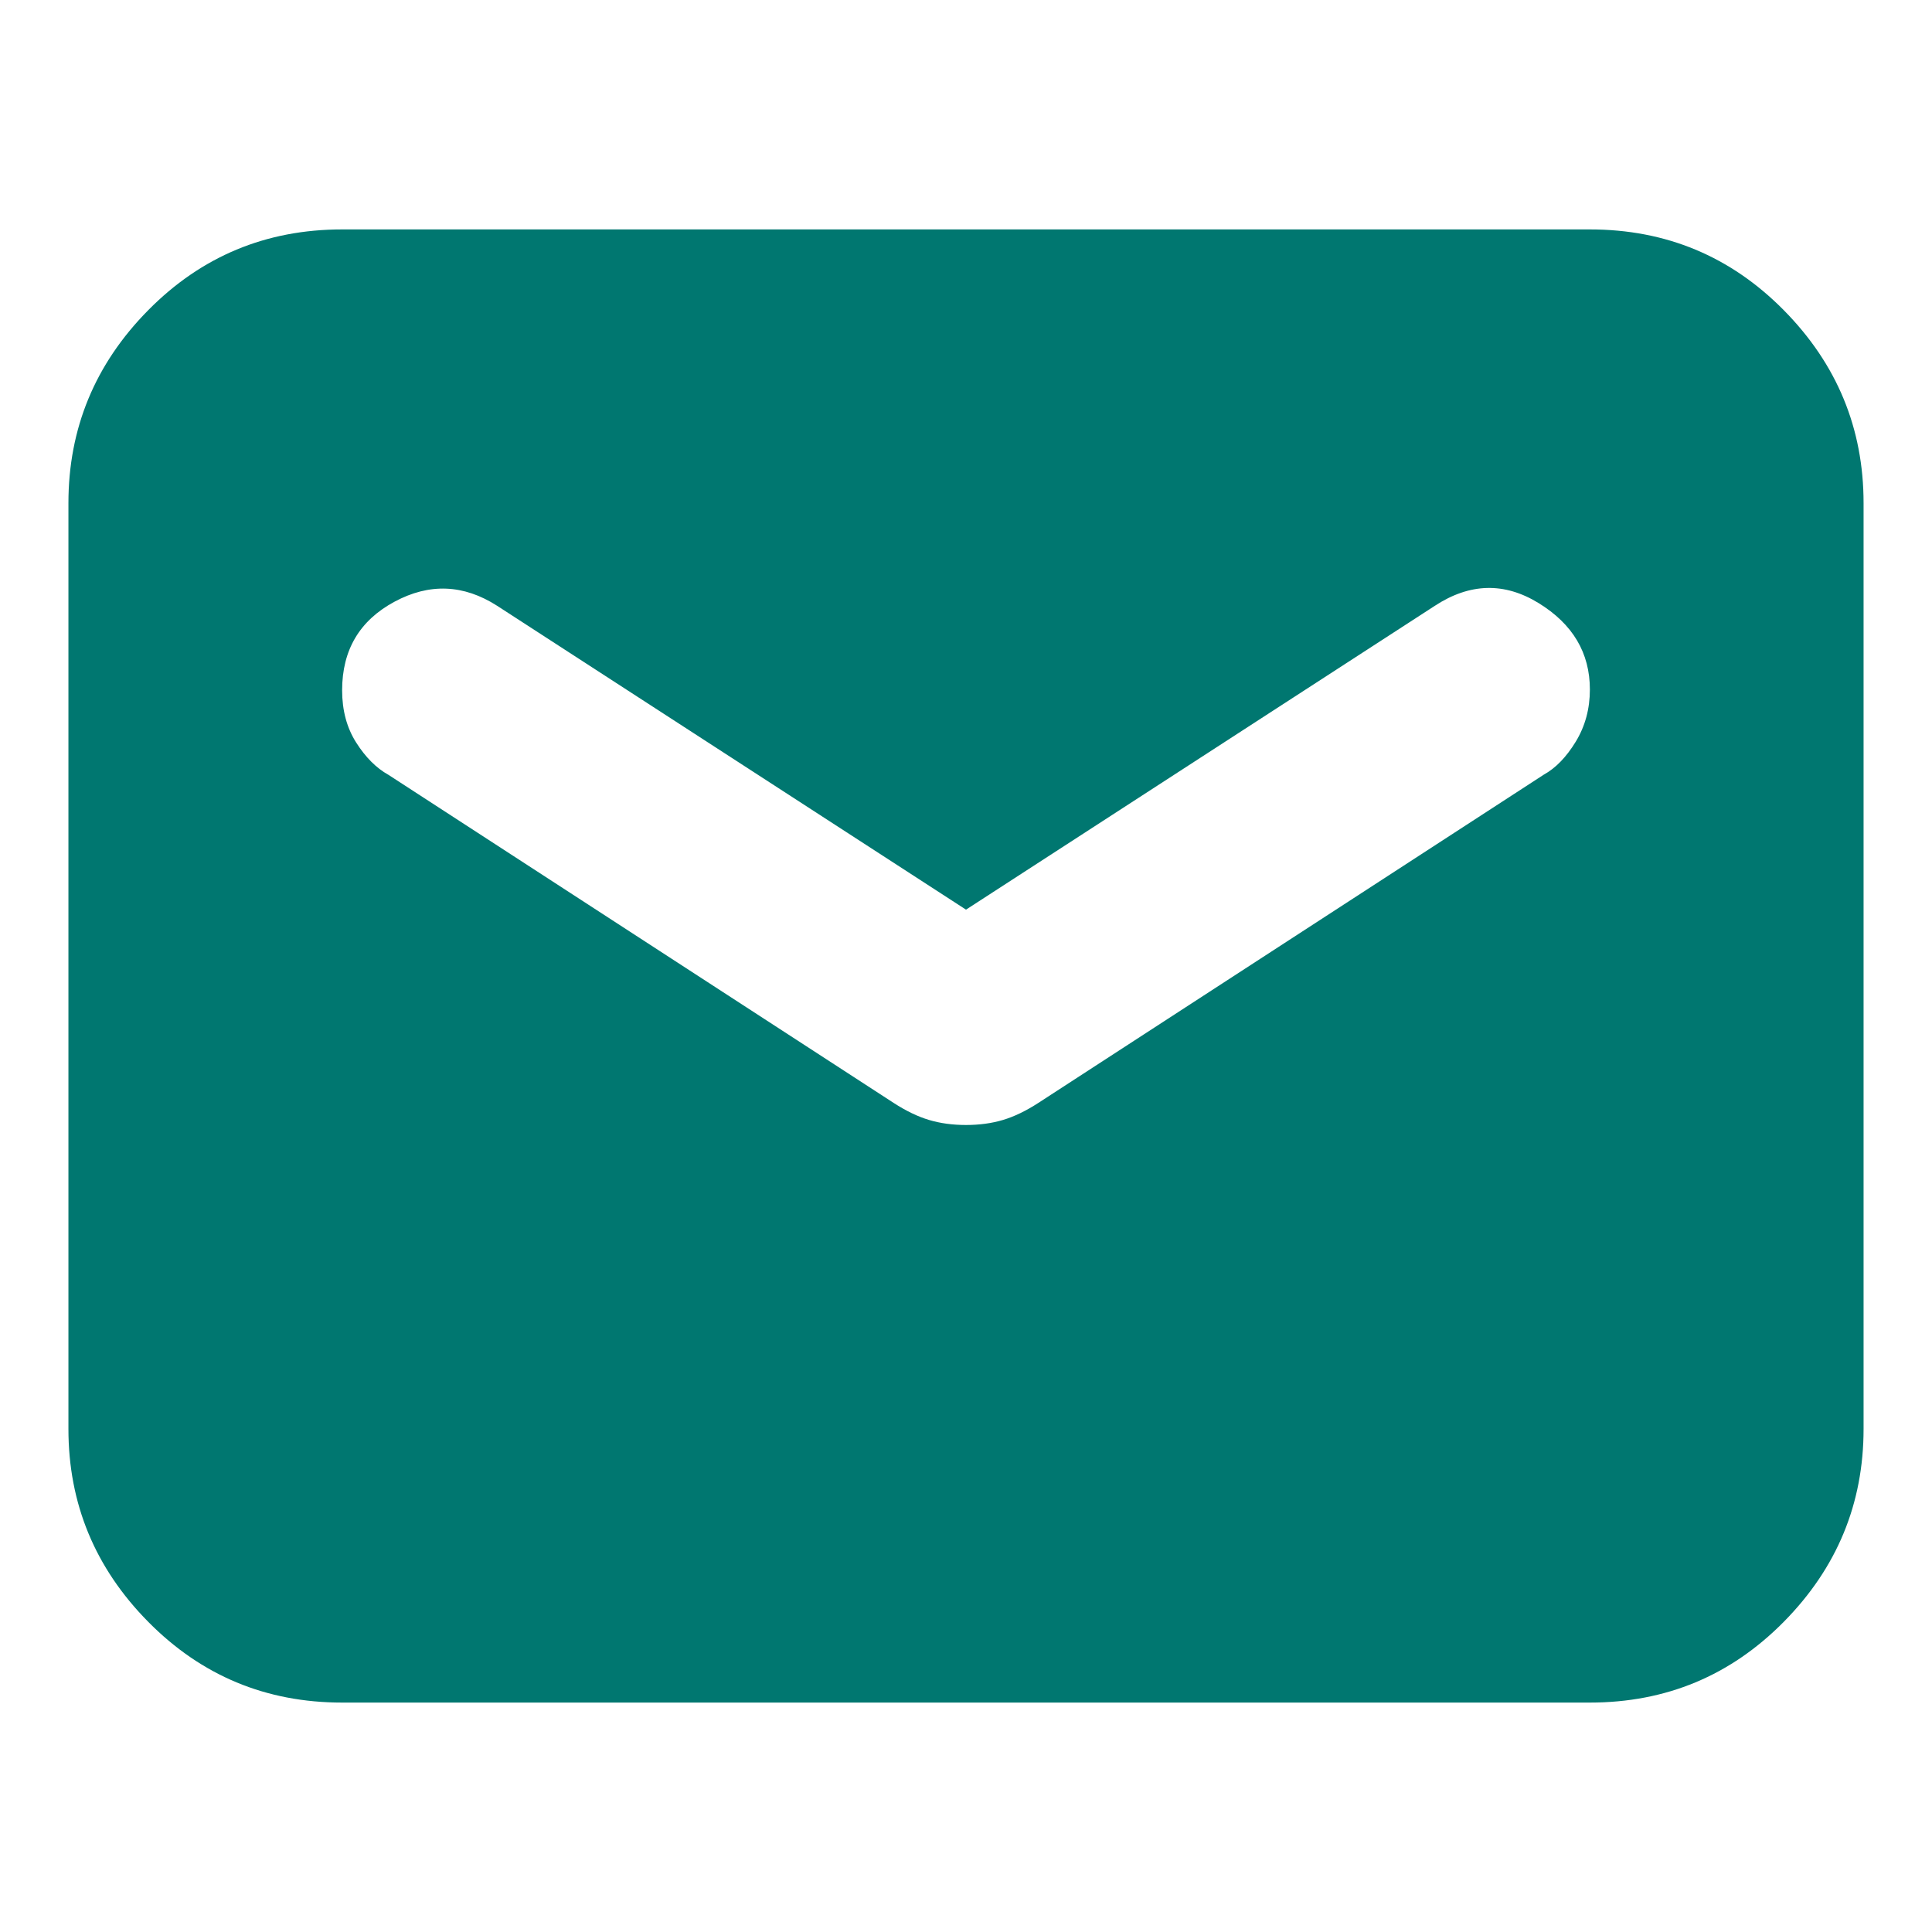
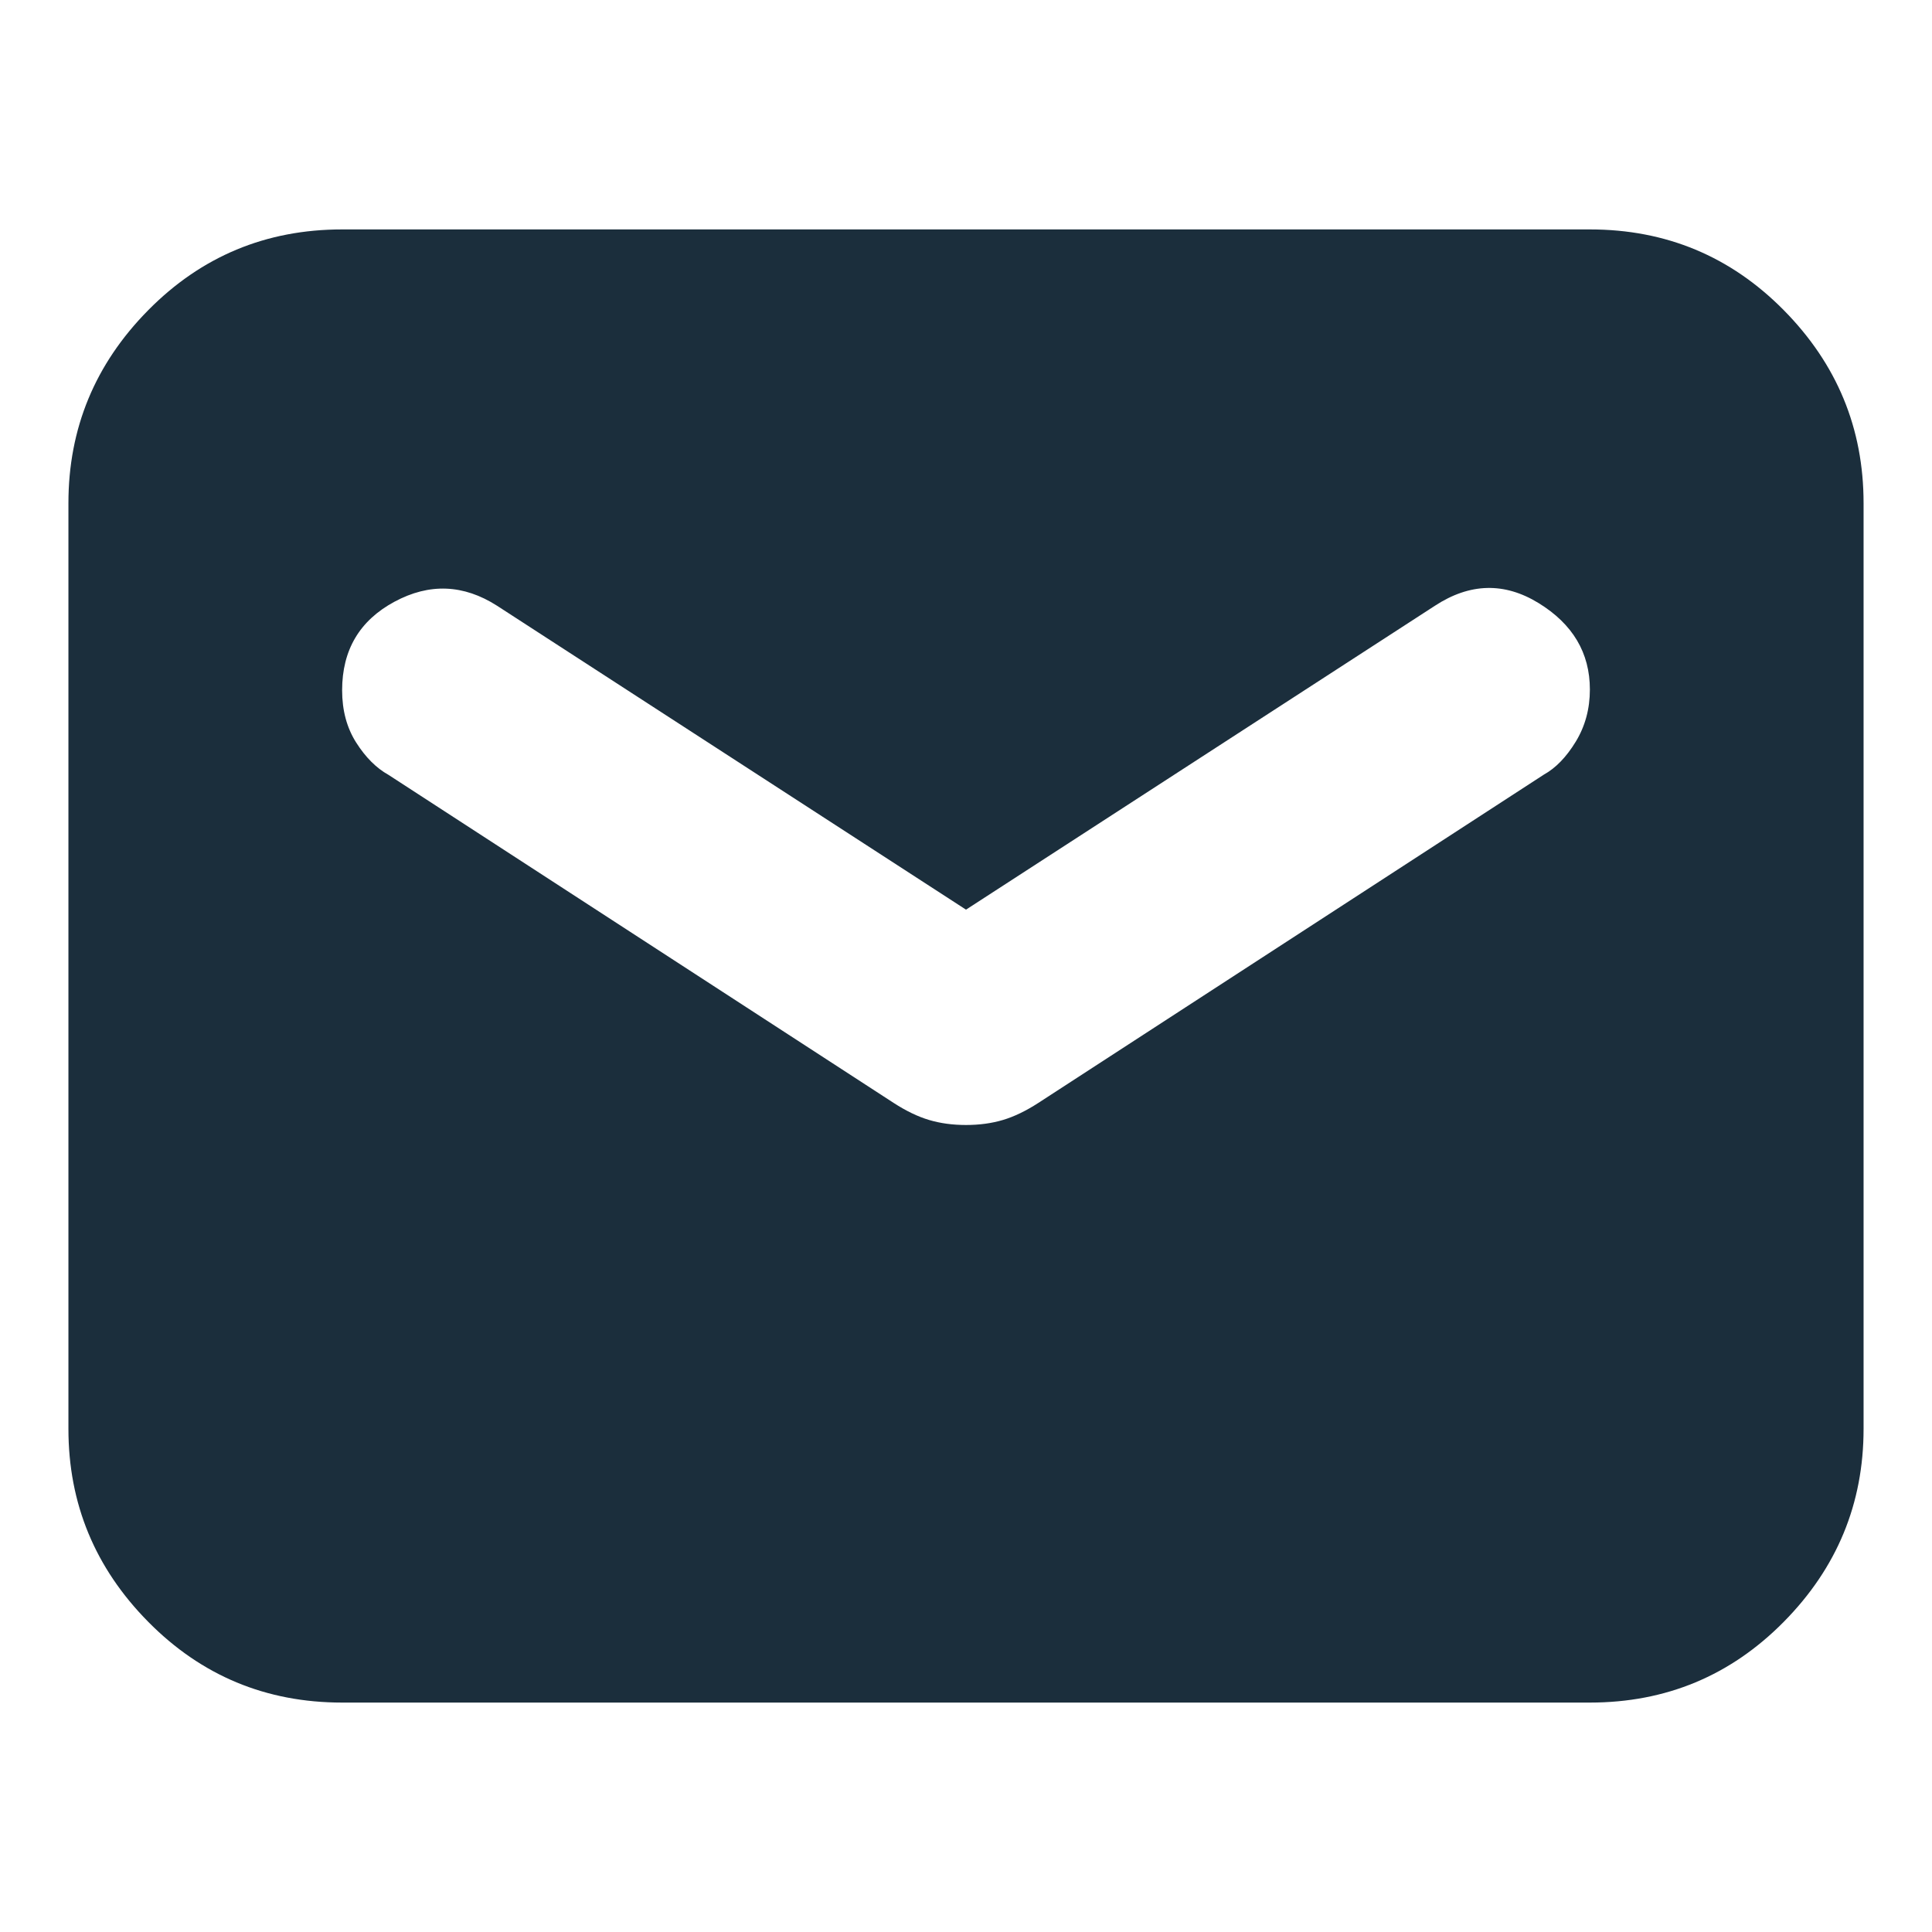
- <svg xmlns="http://www.w3.org/2000/svg" height="24px" viewBox="0 -960 960 960" width="24px" fill="#007770">
+ <svg xmlns="http://www.w3.org/2000/svg" height="24px" viewBox="0 -960 960 960" width="24px" fill="#1b2e3c">
  <path d="M170-114q-56.72 0-96.36-40.14Q34-194.27 34-250v-460q0-55.72 39.64-95.86T170-846h620q56.72 0 96.36 40.14T926-710v460q0 55.73-39.64 95.86Q846.72-114 790-114H170Zm310-287q10 0 18.38-2.5 8.37-2.5 17.62-8.5l251.11-163.08Q776-580 783-591.5q7-11.5 7-25.89 0-27.3-25.5-42.96Q739-676 713-659L480-508 247-659q-25-16-51-2t-26 44q0 15 7 26t16 16l251 163q9.25 6 17.63 8.5Q470-401 480-401Z" />
</svg>
